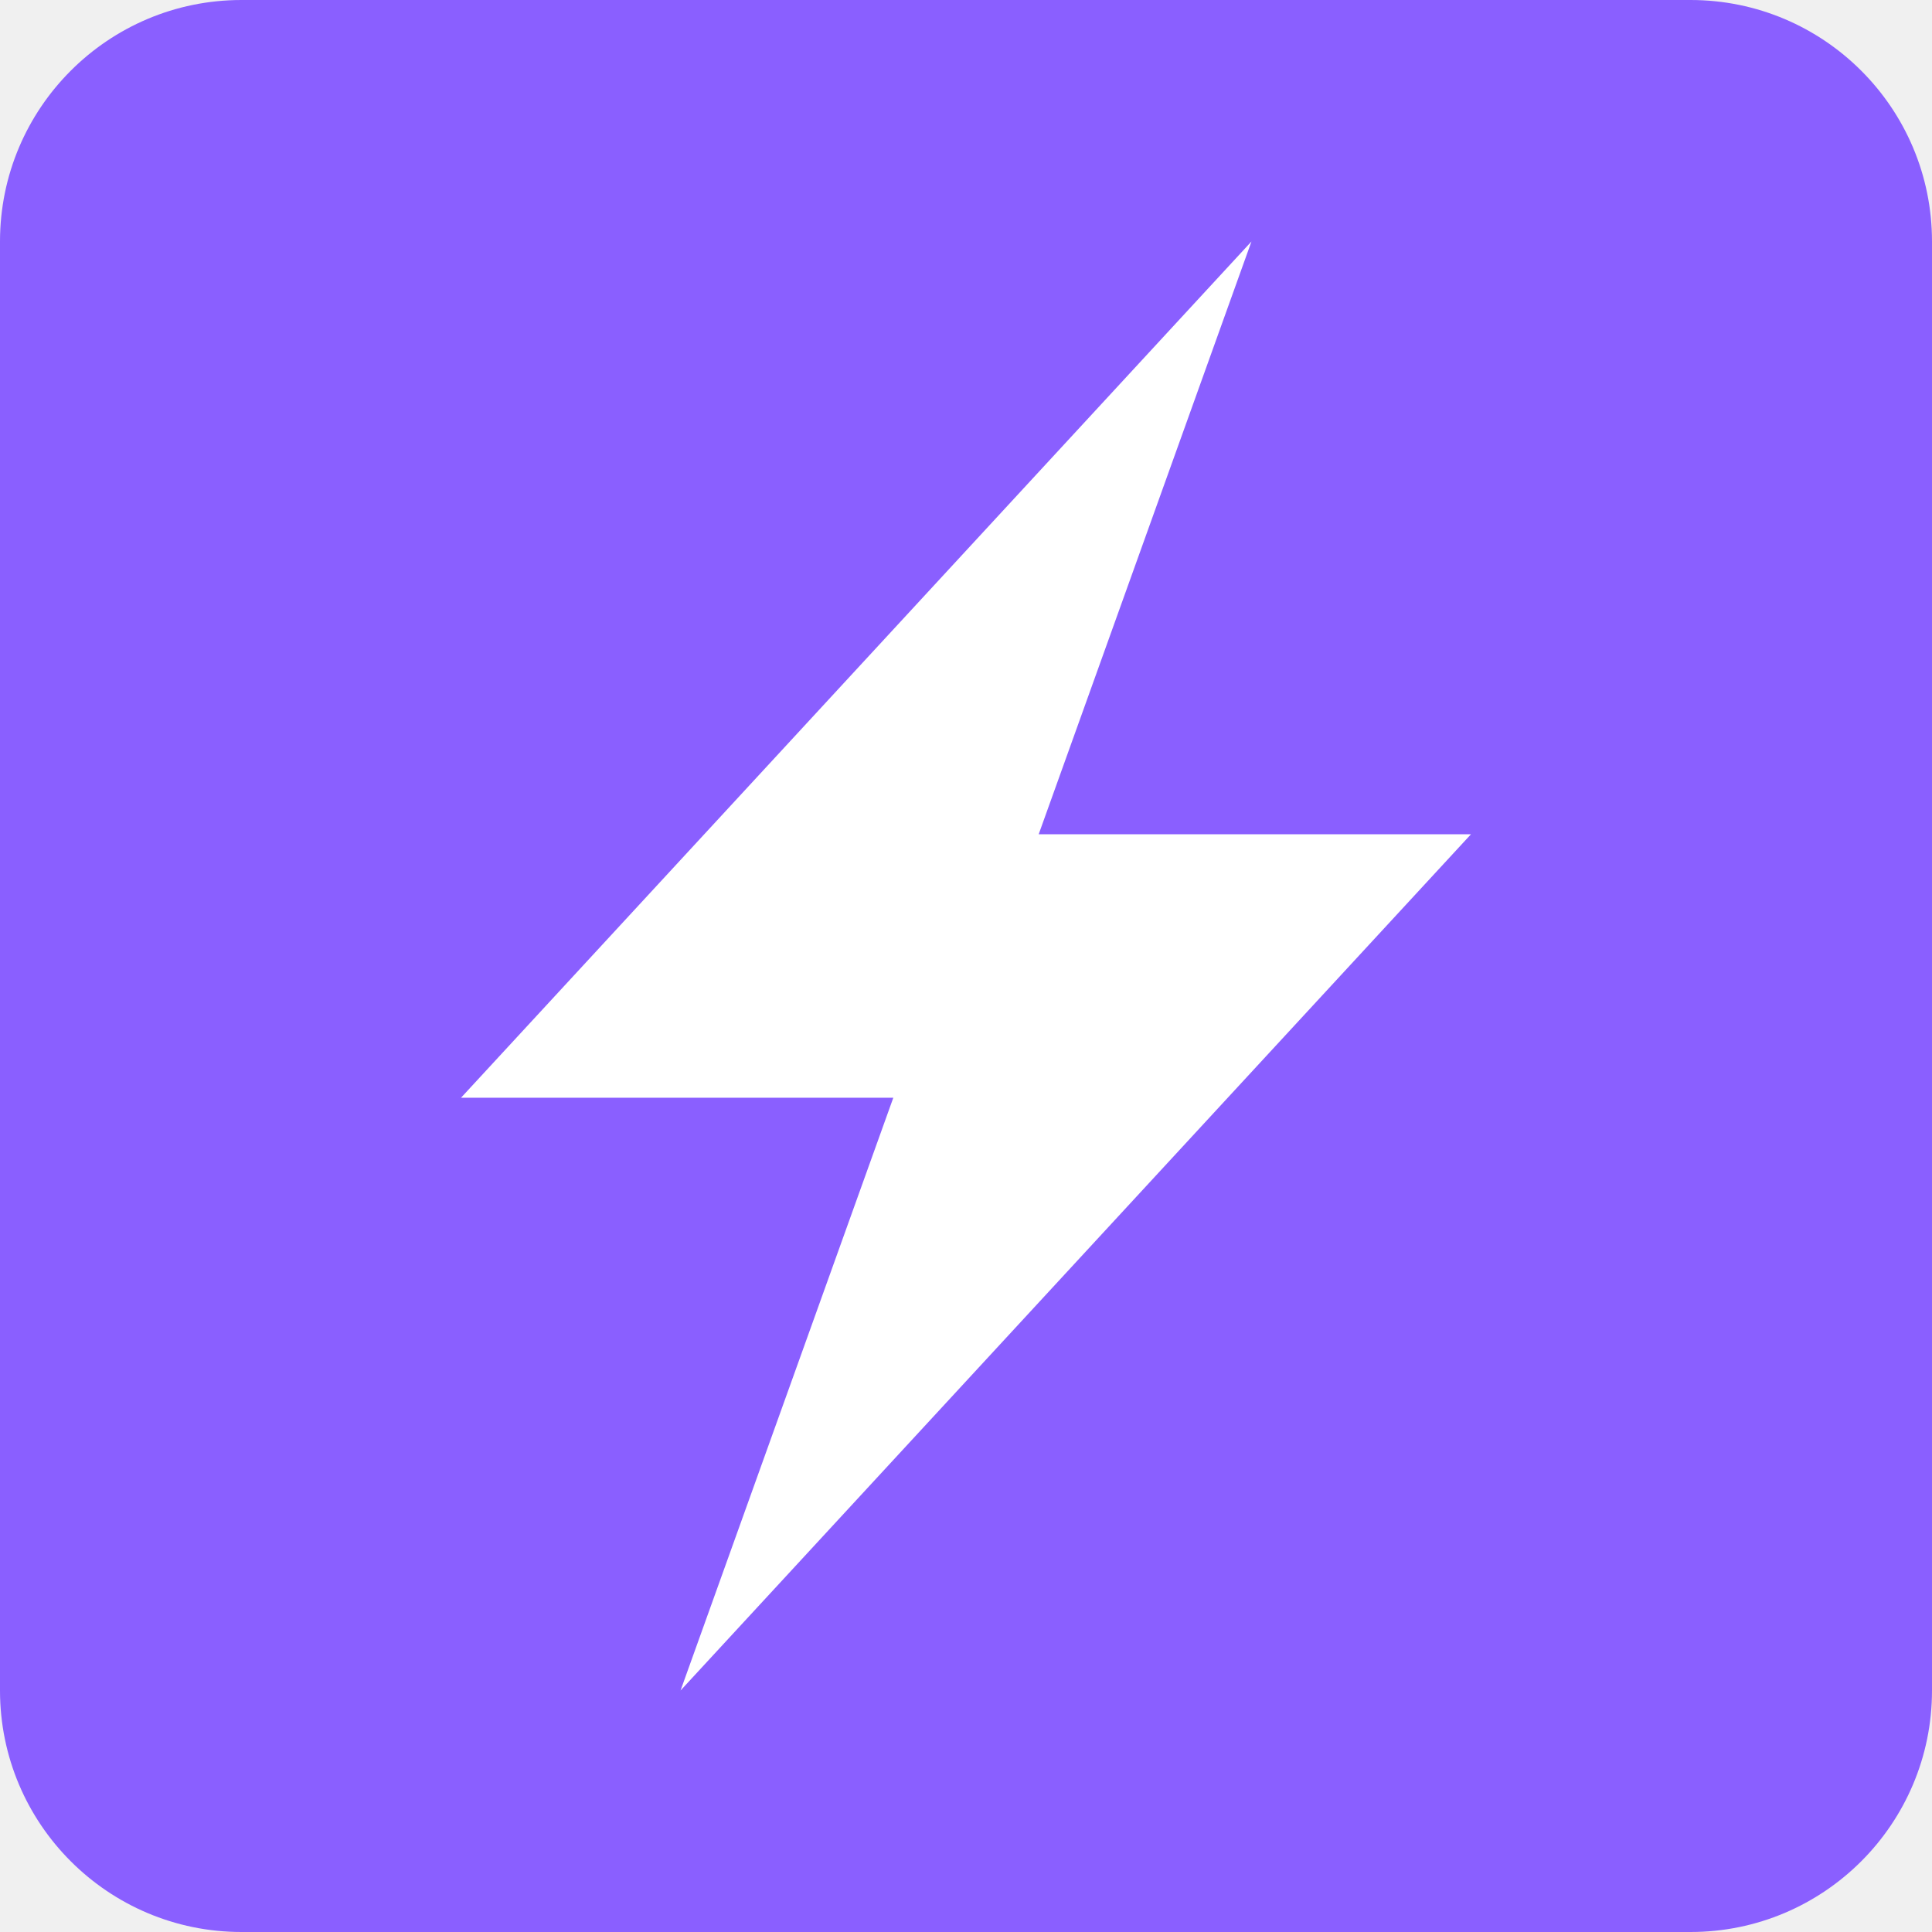
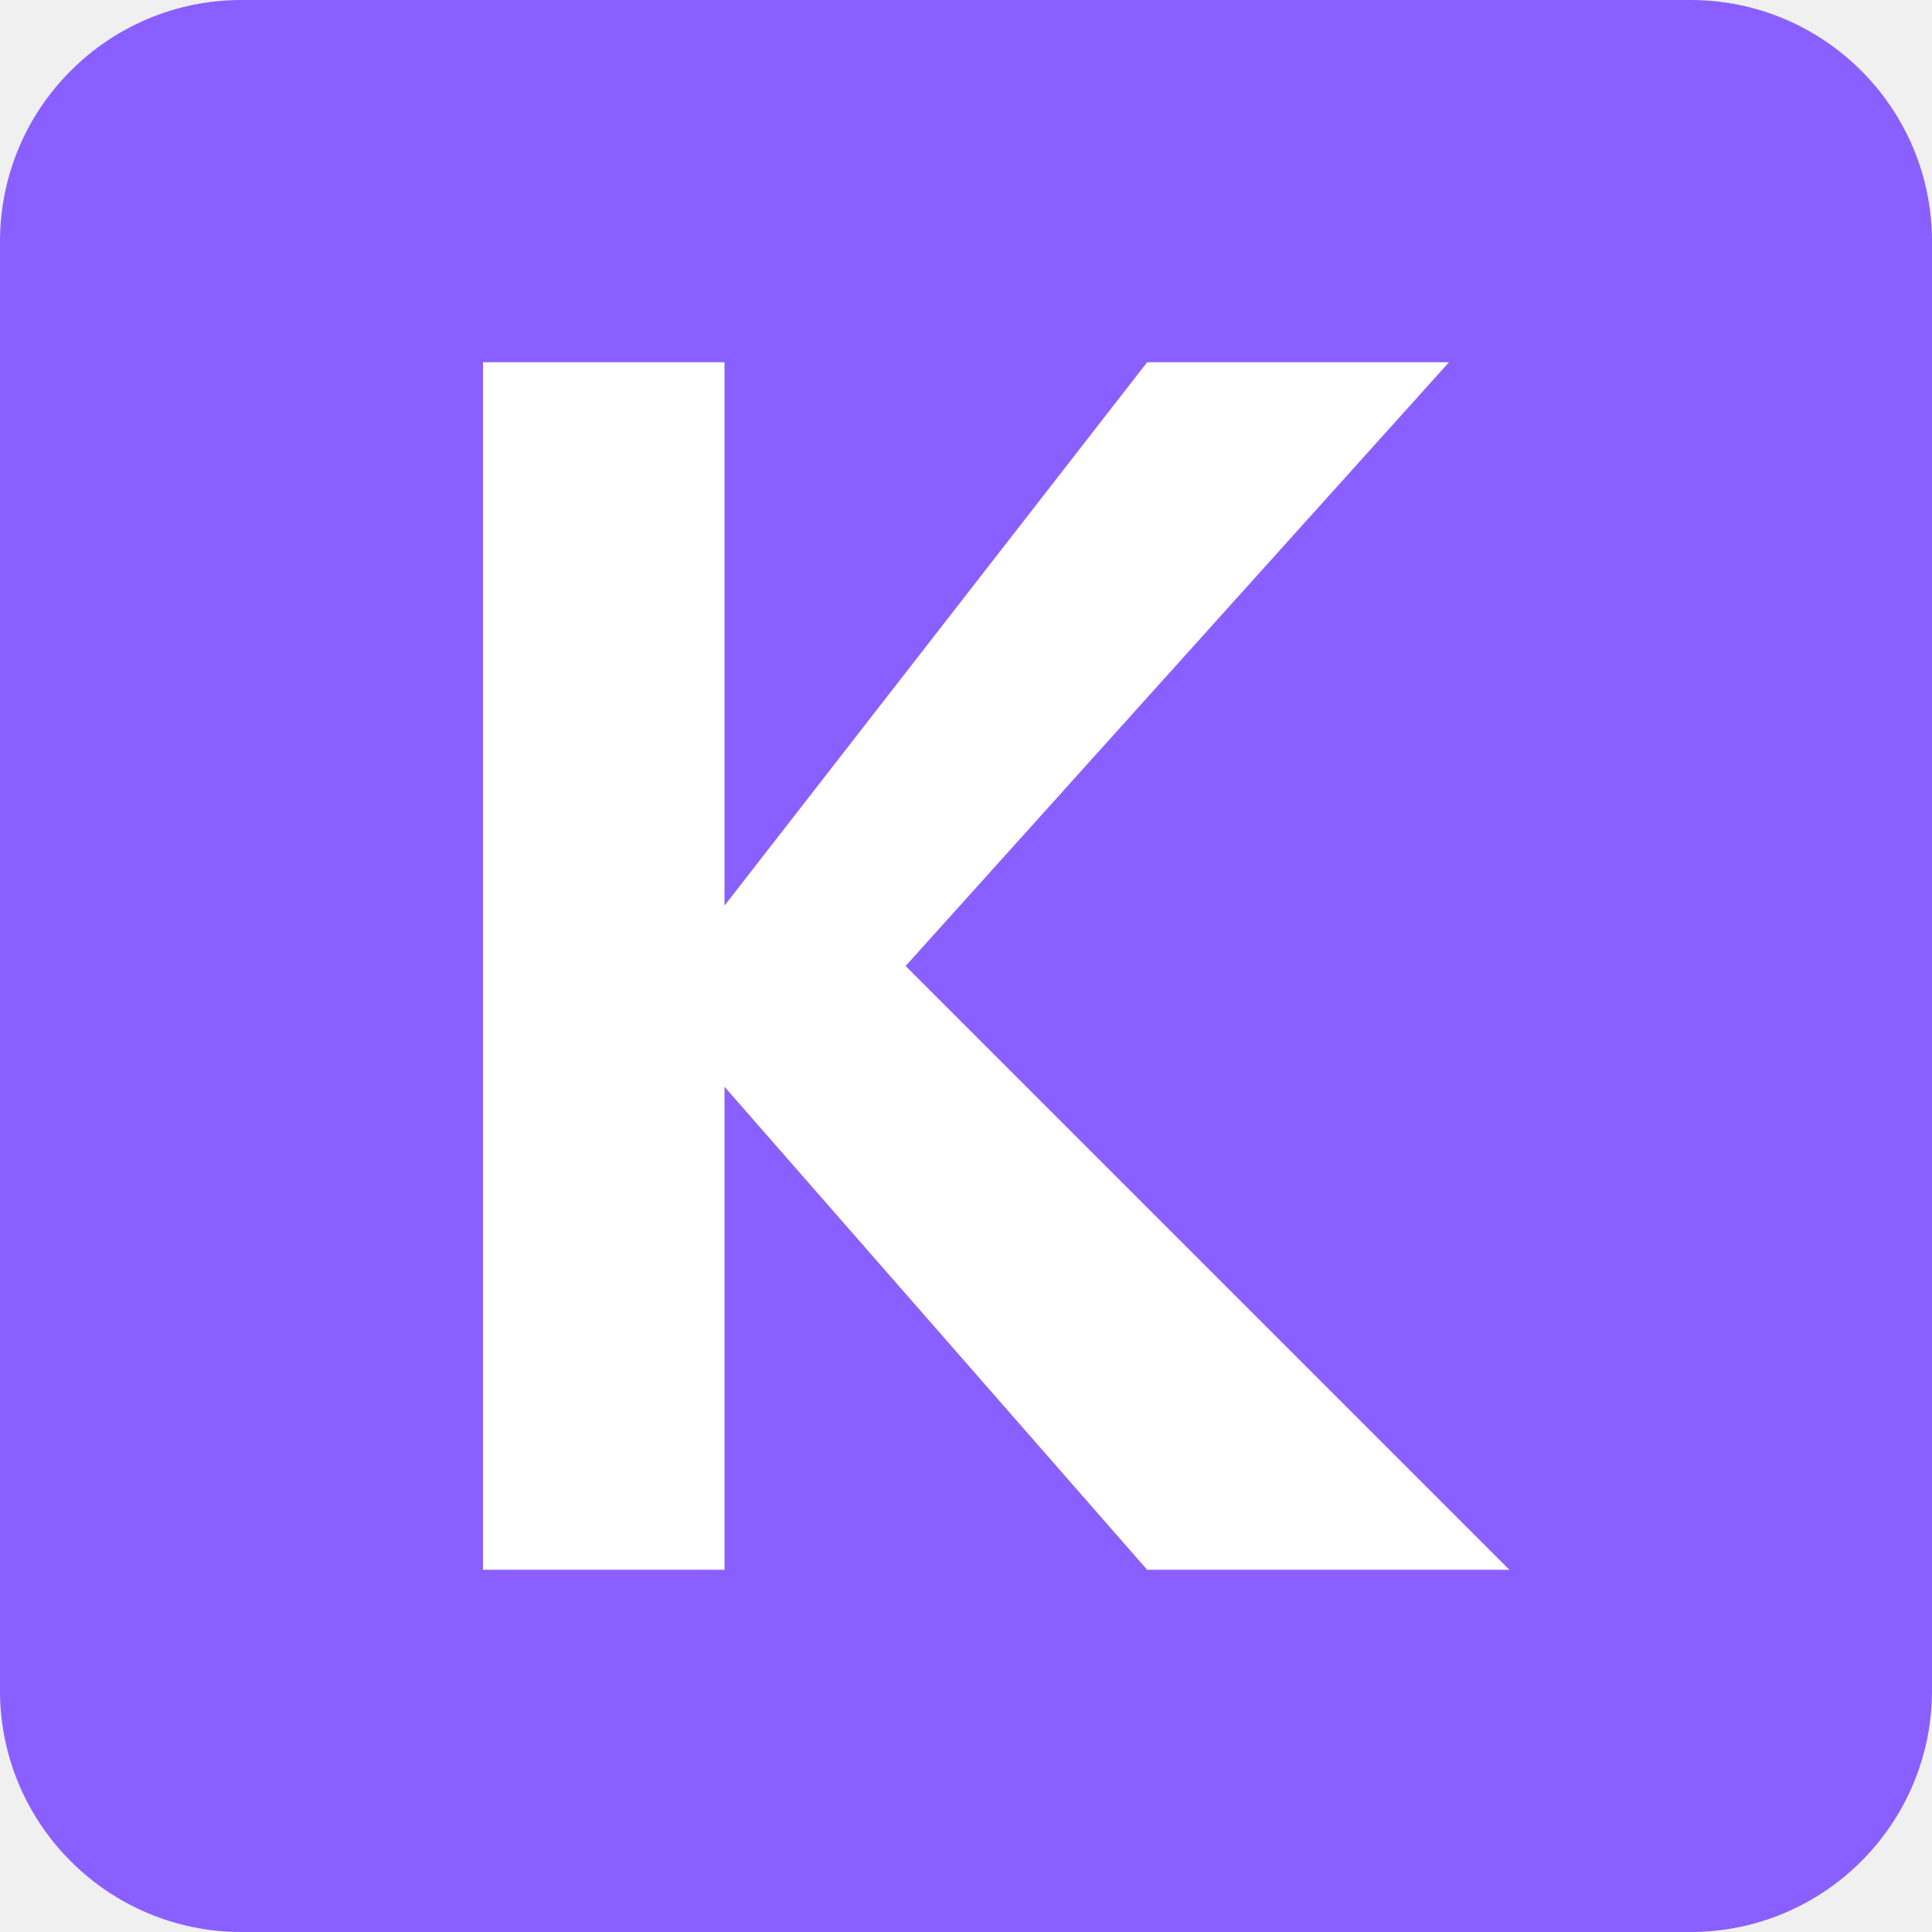
<svg xmlns="http://www.w3.org/2000/svg" viewBox="0 0 16 16" width="16" height="16">
  <rect width="16" height="16" rx="2" fill="#8A5FFF" />
-   <path d="M7.398 9.091h-3.58L10.364 2 8.602 6.909h3.58L5.636 14l1.762-4.909Z" fill="#fff" />
+   <path d="M4 3h2v4.5L9.5 3H12L7.5 8l5 5H9.5L6 9v4H4V3z" fill="#fff" />
</svg>
